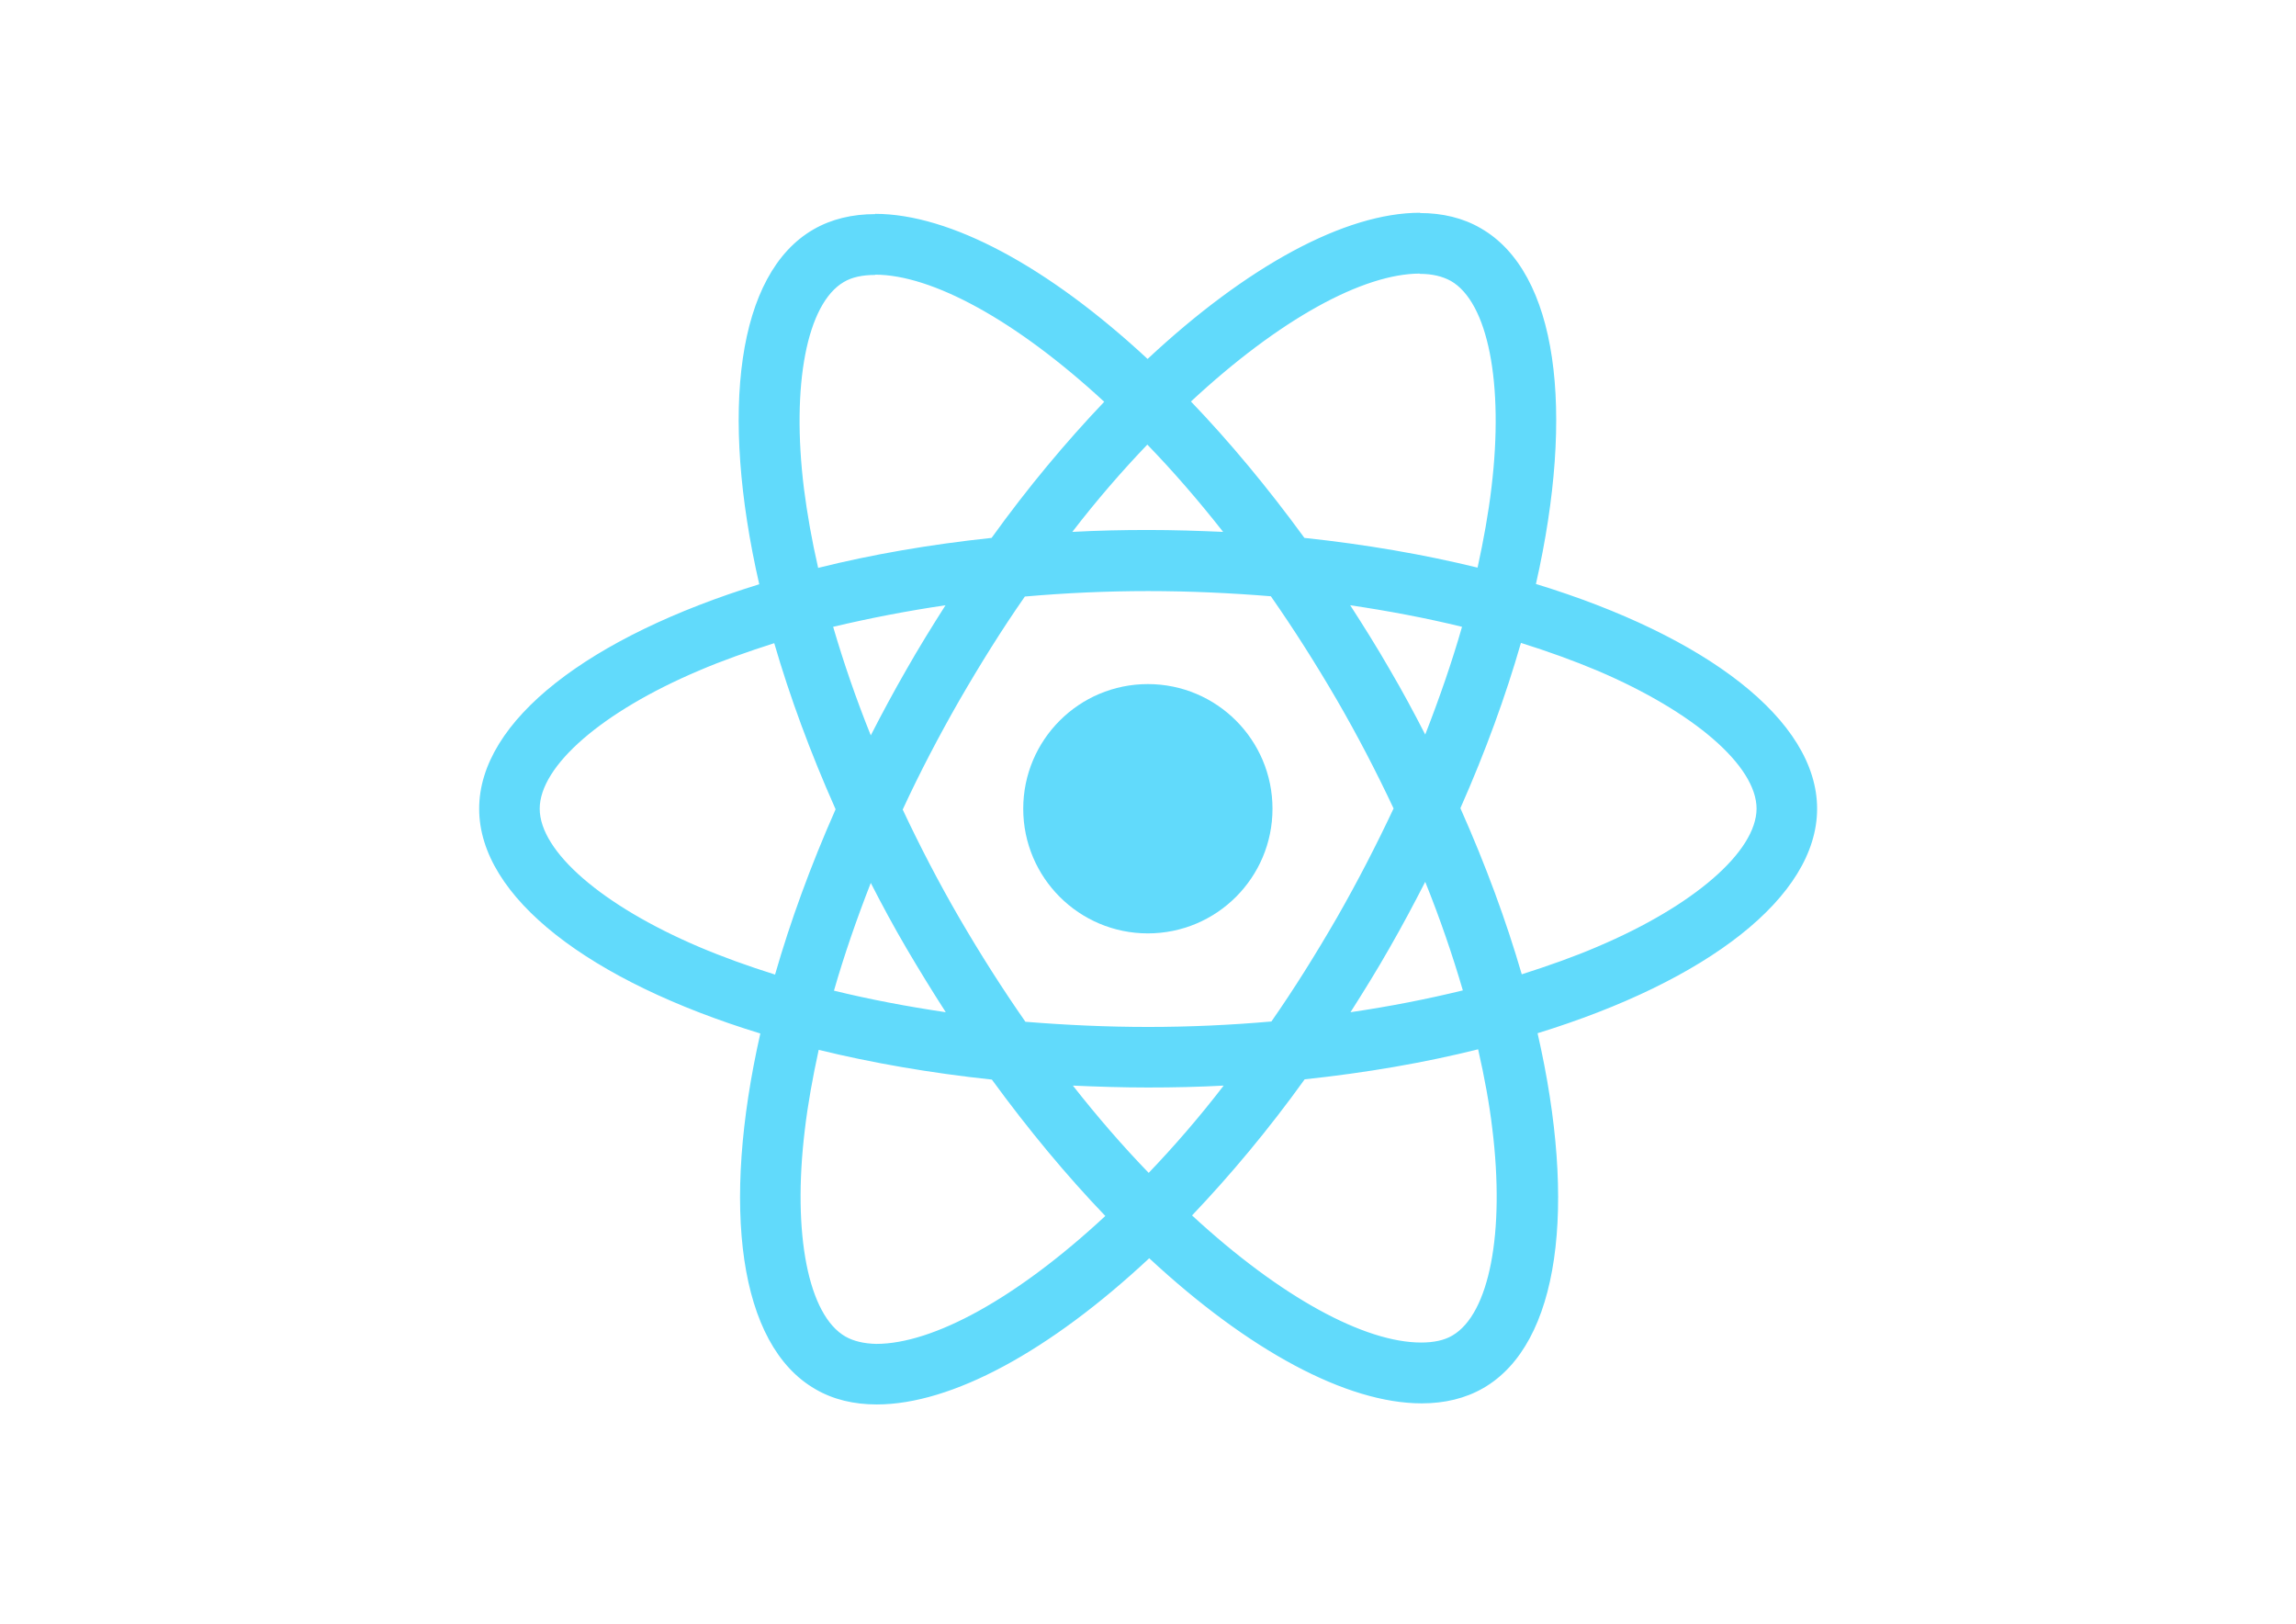
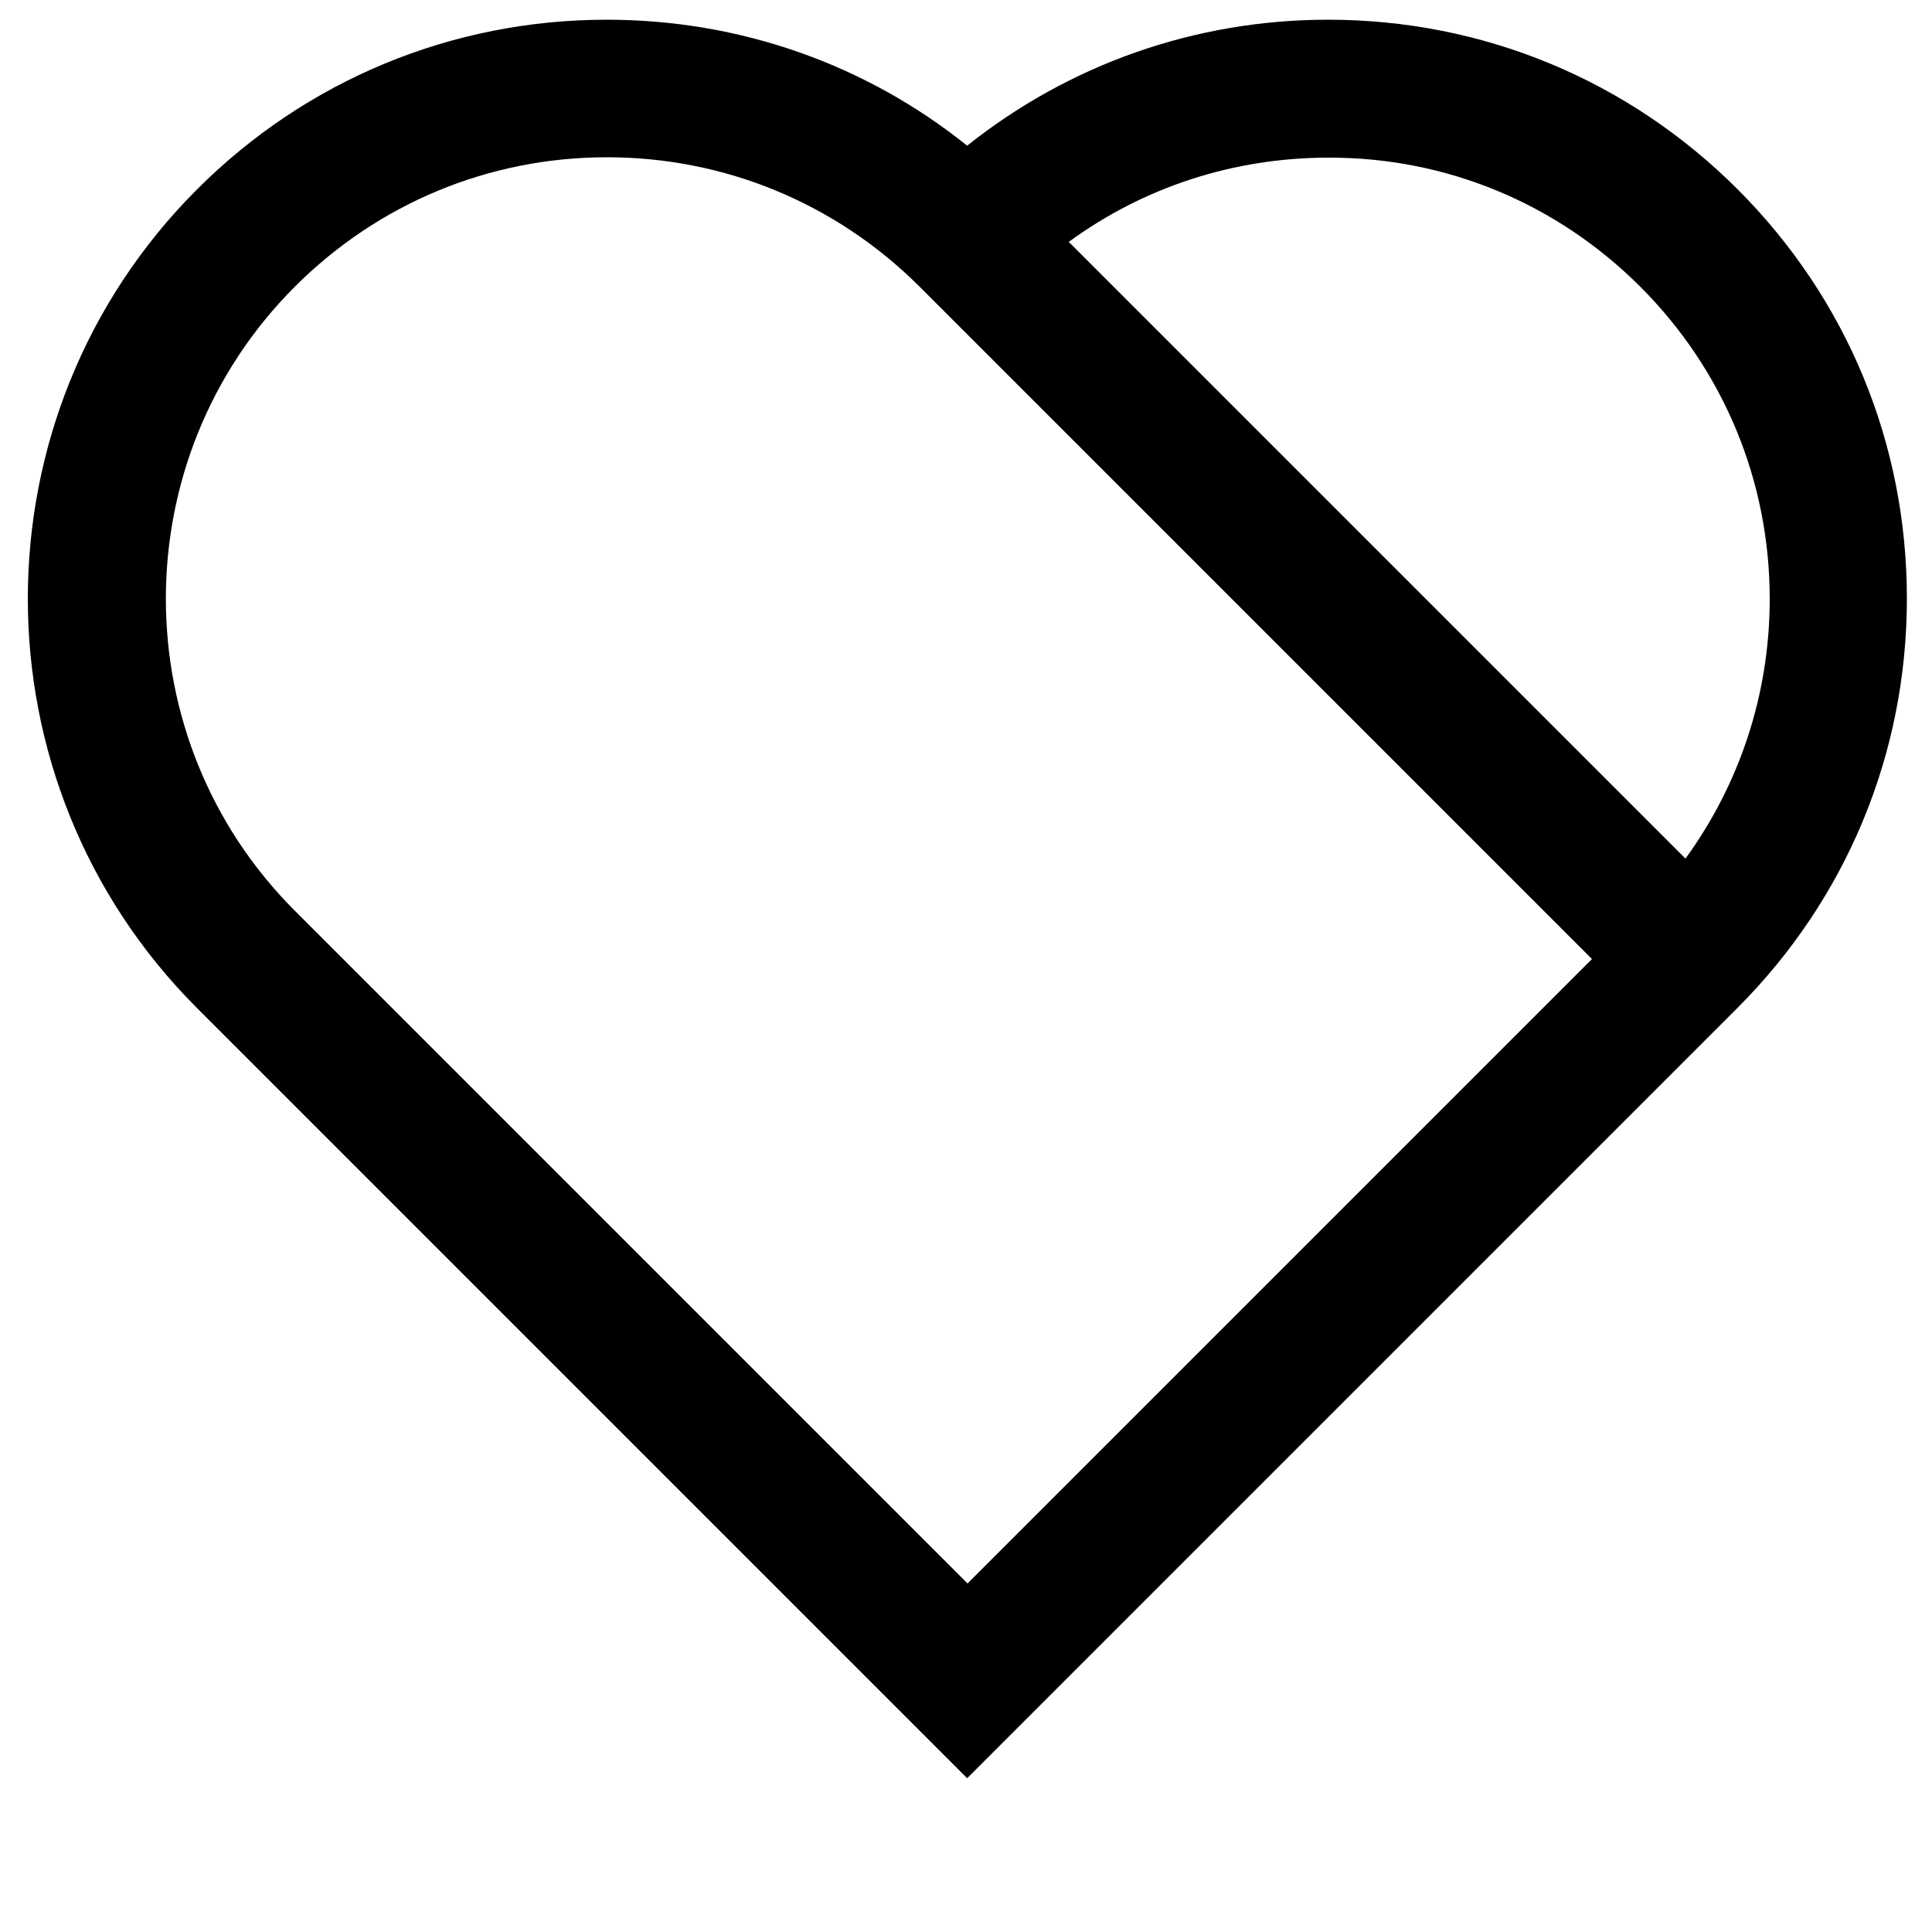
- <svg xmlns="http://www.w3.org/2000/svg" viewBox="0 0 841.9 595.3">
-   <g fill="#61DAFB">
-     <path d="M666.3 296.5c0-32.5-40.7-63.3-103.1-82.4 14.4-63.6 8-114.2-20.2-130.4-6.5-3.8-14.1-5.6-22.4-5.6v22.3c4.6 0 8.3.9 11.4 2.6 13.6 7.8 19.5 37.5 14.9 75.7-1.1 9.4-2.9 19.3-5.1 29.4-19.6-4.8-41-8.5-63.5-10.9-13.5-18.5-27.5-35.3-41.6-50 32.6-30.3 63.2-46.9 84-46.9V78c-27.5 0-63.5 19.6-99.9 53.6-36.4-33.8-72.4-53.2-99.9-53.2v22.3c20.7 0 51.4 16.5 84 46.6-14 14.7-28 31.4-41.3 49.9-22.6 2.4-44 6.1-63.6 11-2.3-10-4-19.7-5.2-29-4.7-38.2 1.1-67.9 14.6-75.8 3-1.8 6.9-2.6 11.5-2.6V78.5c-8.4 0-16 1.8-22.6 5.6-28.1 16.2-34.4 66.7-19.9 130.1-62.2 19.2-102.7 49.9-102.7 82.3 0 32.5 40.7 63.3 103.1 82.4-14.4 63.6-8 114.2 20.2 130.4 6.5 3.8 14.1 5.6 22.5 5.6 27.5 0 63.5-19.6 99.9-53.6 36.4 33.8 72.4 53.2 99.9 53.2 8.4 0 16-1.8 22.6-5.6 28.1-16.2 34.4-66.7 19.9-130.1 62-19.1 102.5-49.9 102.5-82.3zm-130.2-66.7c-3.7 12.9-8.3 26.2-13.5 39.5-4.1-8-8.4-16-13.1-24-4.6-8-9.5-15.8-14.4-23.4 14.2 2.1 27.9 4.7 41 7.9zm-45.8 106.5c-7.8 13.5-15.8 26.3-24.1 38.2-14.9 1.3-30 2-45.2 2-15.1 0-30.2-.7-45-1.9-8.3-11.9-16.4-24.6-24.2-38-7.6-13.1-14.5-26.4-20.8-39.8 6.2-13.4 13.2-26.8 20.7-39.9 7.8-13.5 15.8-26.3 24.1-38.2 14.9-1.3 30-2 45.2-2 15.1 0 30.2.7 45 1.9 8.3 11.9 16.4 24.6 24.2 38 7.6 13.1 14.5 26.4 20.8 39.8-6.3 13.4-13.2 26.8-20.7 39.9zm32.3-13c5.4 13.4 10 26.8 13.8 39.8-13.1 3.2-26.9 5.9-41.2 8 4.9-7.7 9.8-15.6 14.4-23.7 4.6-8 8.9-16.1 13-24.1zM421.2 430c-9.3-9.6-18.6-20.3-27.8-32 9 .4 18.2.7 27.5.7 9.4 0 18.7-.2 27.8-.7-9 11.7-18.3 22.4-27.5 32zm-74.4-58.9c-14.2-2.1-27.9-4.7-41-7.9 3.7-12.9 8.3-26.2 13.5-39.5 4.1 8 8.4 16 13.1 24 4.7 8 9.5 15.8 14.4 23.4zM420.7 163c9.3 9.6 18.6 20.3 27.8 32-9-.4-18.2-.7-27.5-.7-9.4 0-18.7.2-27.8.7 9-11.7 18.3-22.4 27.5-32zm-74 58.9c-4.9 7.7-9.8 15.6-14.4 23.7-4.6 8-8.9 16-13 24-5.4-13.4-10-26.8-13.8-39.8 13.1-3.1 26.9-5.8 41.2-7.9zm-90.5 125.2c-35.4-15.1-58.3-34.9-58.3-50.6 0-15.7 22.9-35.6 58.3-50.6 8.6-3.7 18-7 27.7-10.1 5.7 19.6 13.2 40 22.5 60.9-9.2 20.8-16.6 41.1-22.2 60.6-9.9-3.1-19.3-6.5-28-10.2zM310 490c-13.6-7.8-19.5-37.5-14.9-75.7 1.1-9.4 2.9-19.3 5.1-29.4 19.6 4.8 41 8.5 63.5 10.9 13.5 18.5 27.5 35.3 41.6 50-32.6 30.3-63.2 46.9-84 46.9-4.5-.1-8.3-1-11.3-2.7zm237.2-76.2c4.7 38.2-1.1 67.9-14.6 75.8-3 1.8-6.9 2.6-11.5 2.6-20.7 0-51.4-16.5-84-46.6 14-14.7 28-31.4 41.3-49.9 22.6-2.4 44-6.1 63.6-11 2.3 10.1 4.1 19.8 5.2 29.1zm38.5-66.7c-8.6 3.7-18 7-27.7 10.1-5.7-19.6-13.2-40-22.5-60.9 9.2-20.8 16.6-41.1 22.2-60.6 9.9 3.1 19.3 6.5 28.1 10.2 35.4 15.1 58.3 34.9 58.3 50.6-.1 15.7-23 35.6-58.4 50.6zM320.8 78.4z" />
-     <circle cx="420.9" cy="296.5" r="45.7" />
-     <path d="M520.5 78.1z" />
-   </g>
+ <svg xmlns="http://www.w3.org/2000/svg" version="1.1" id="Layer_1" x="0px" y="0px" viewBox="0 0 500 500" style="enable-background:new 0 0 500 500;" xml:space="preserve">
+   <style type="text/css">
+ 	.st0{fill:#000000;}
+ </style>
+   <path class="st0" d="M449.7,49c-28.3-28.3-65.9-43.9-106-43.9c-34.3,0-66.9,11.5-93.4,32.6C224,16.6,191.4,5.1,157,5.1  C117,5.1,79.3,20.7,51,49c-58.4,58.4-58.4,153.5,0,211.9l199.3,199.3l199.3-199.3c28.3-28.3,43.9-65.9,43.9-106S478,77.3,449.7,49z   M424.5,74.2L424.5,74.2C446.1,95.8,458,124.5,458,155c0,24.5-7.7,47.8-21.8,67.2L276.6,62.6c19.4-14.2,42.7-21.8,67.2-21.8  C374.2,40.7,402.9,52.6,424.5,74.2z M76.3,235.7c-44.5-44.5-44.5-117,0-161.5c21.6-21.6,50.3-33.5,80.8-33.5s59.2,11.9,80.8,33.4  l0,0l0,0L412,248.2L250.4,409.8L76.3,235.7z" />
</svg>
